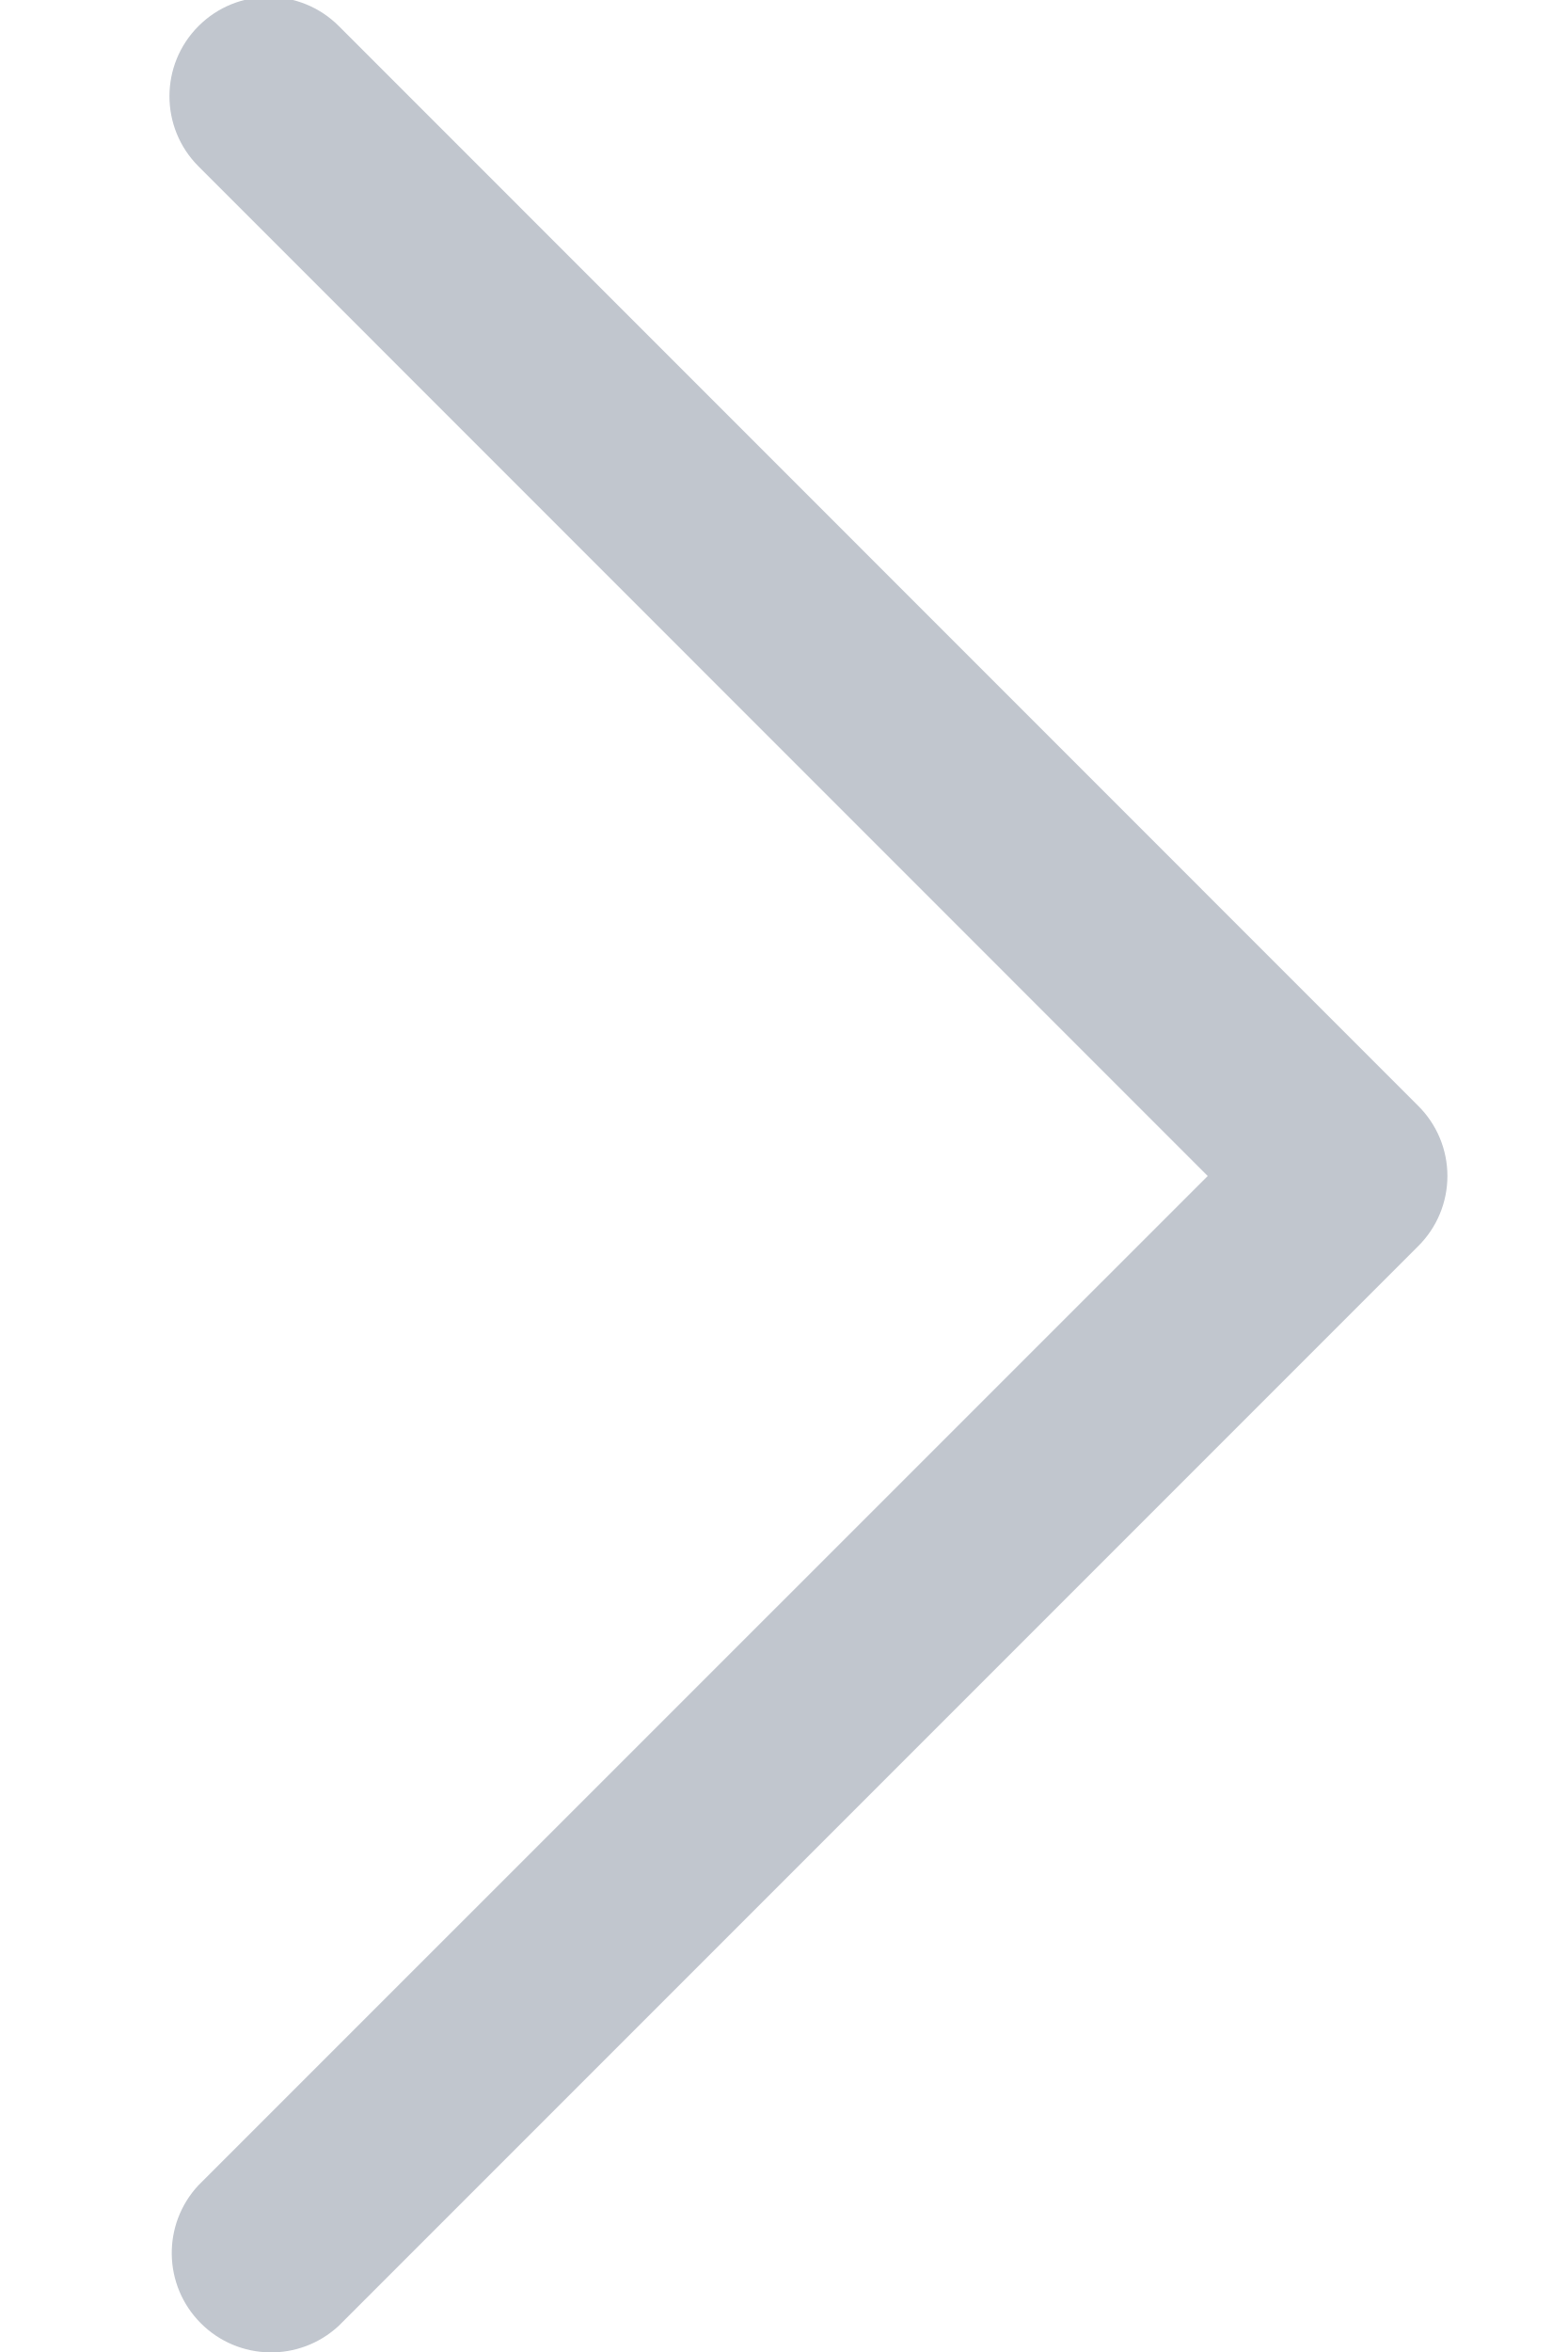
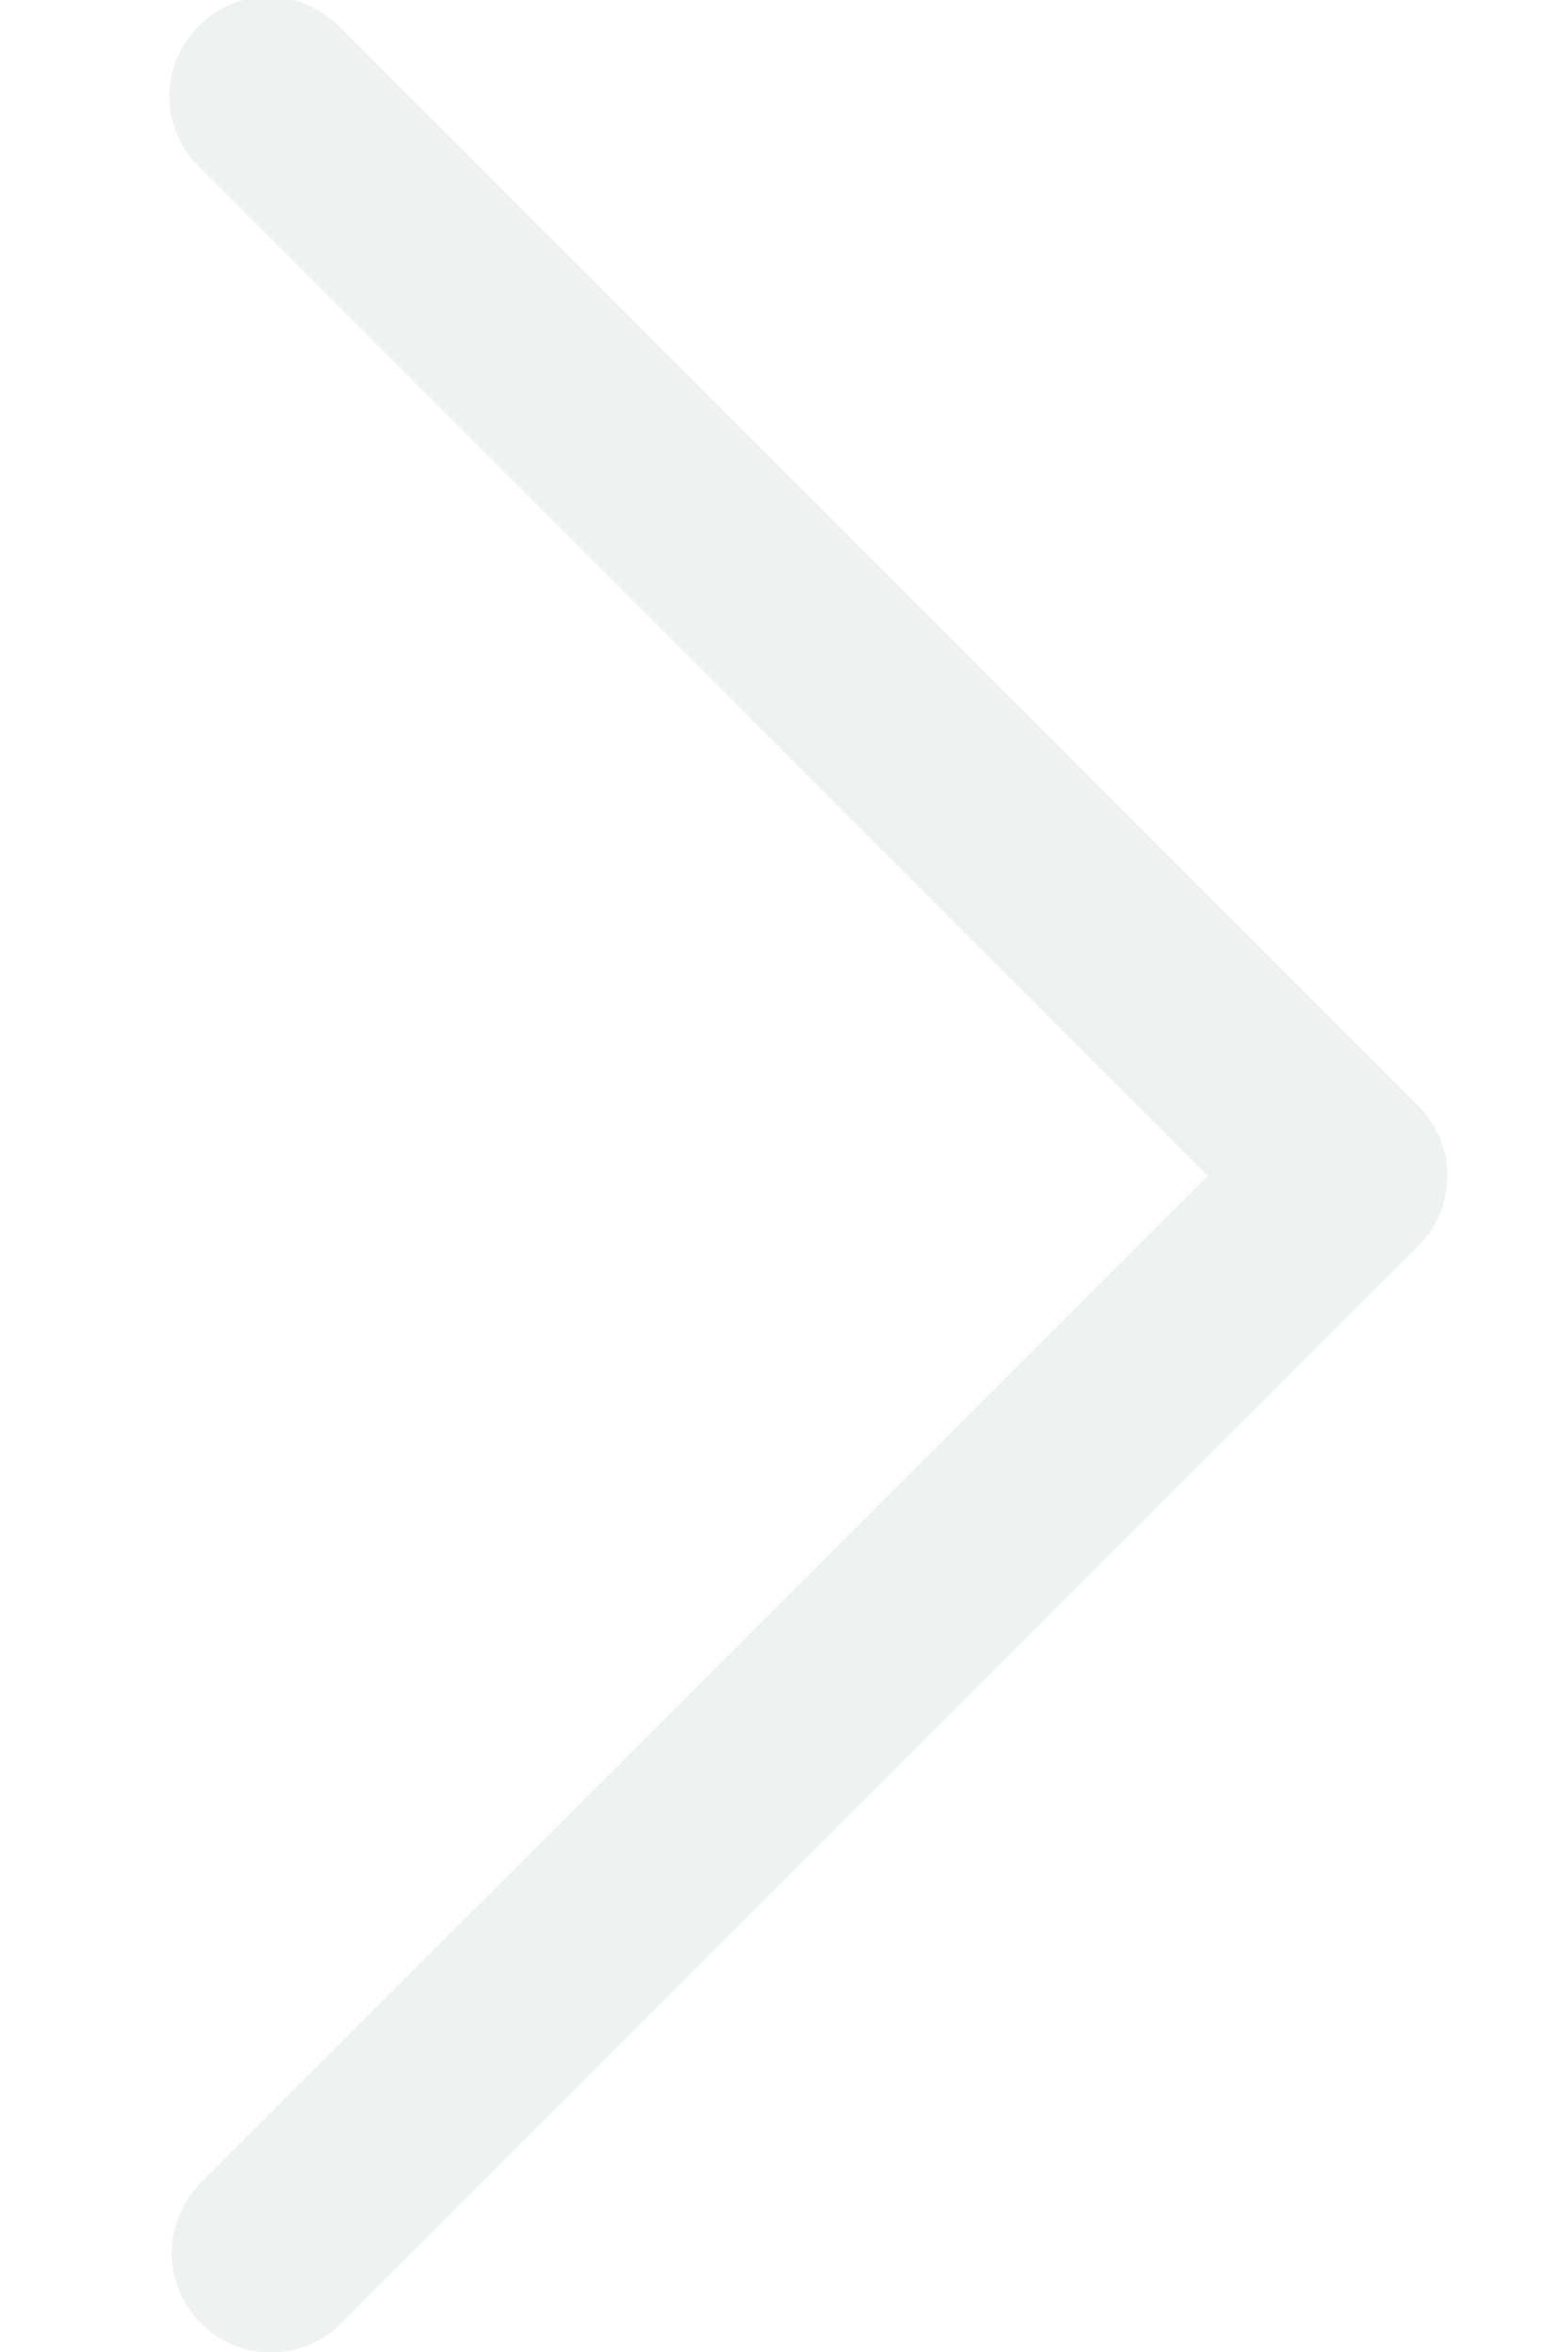
<svg xmlns="http://www.w3.org/2000/svg" width="8" height="12" viewBox="0 0 8 12">
-   <path fill="#C1C6CE" d="M7.237 5.642L1.729.133a.506.506 0 1 0-.716.716L6.163 6l-5.151 5.15a.507.507 0 0 0 .716.717l5.509-5.509a.504.504 0 0 0 0-.716z" />
+   <path fill="#eef2f0" d="M7.237 5.642L1.729.133a.506.506 0 1 0-.716.716L6.163 6l-5.151 5.15a.507.507 0 0 0 .716.717l5.509-5.509a.504.504 0 0 0 0-.716z" />
</svg>
